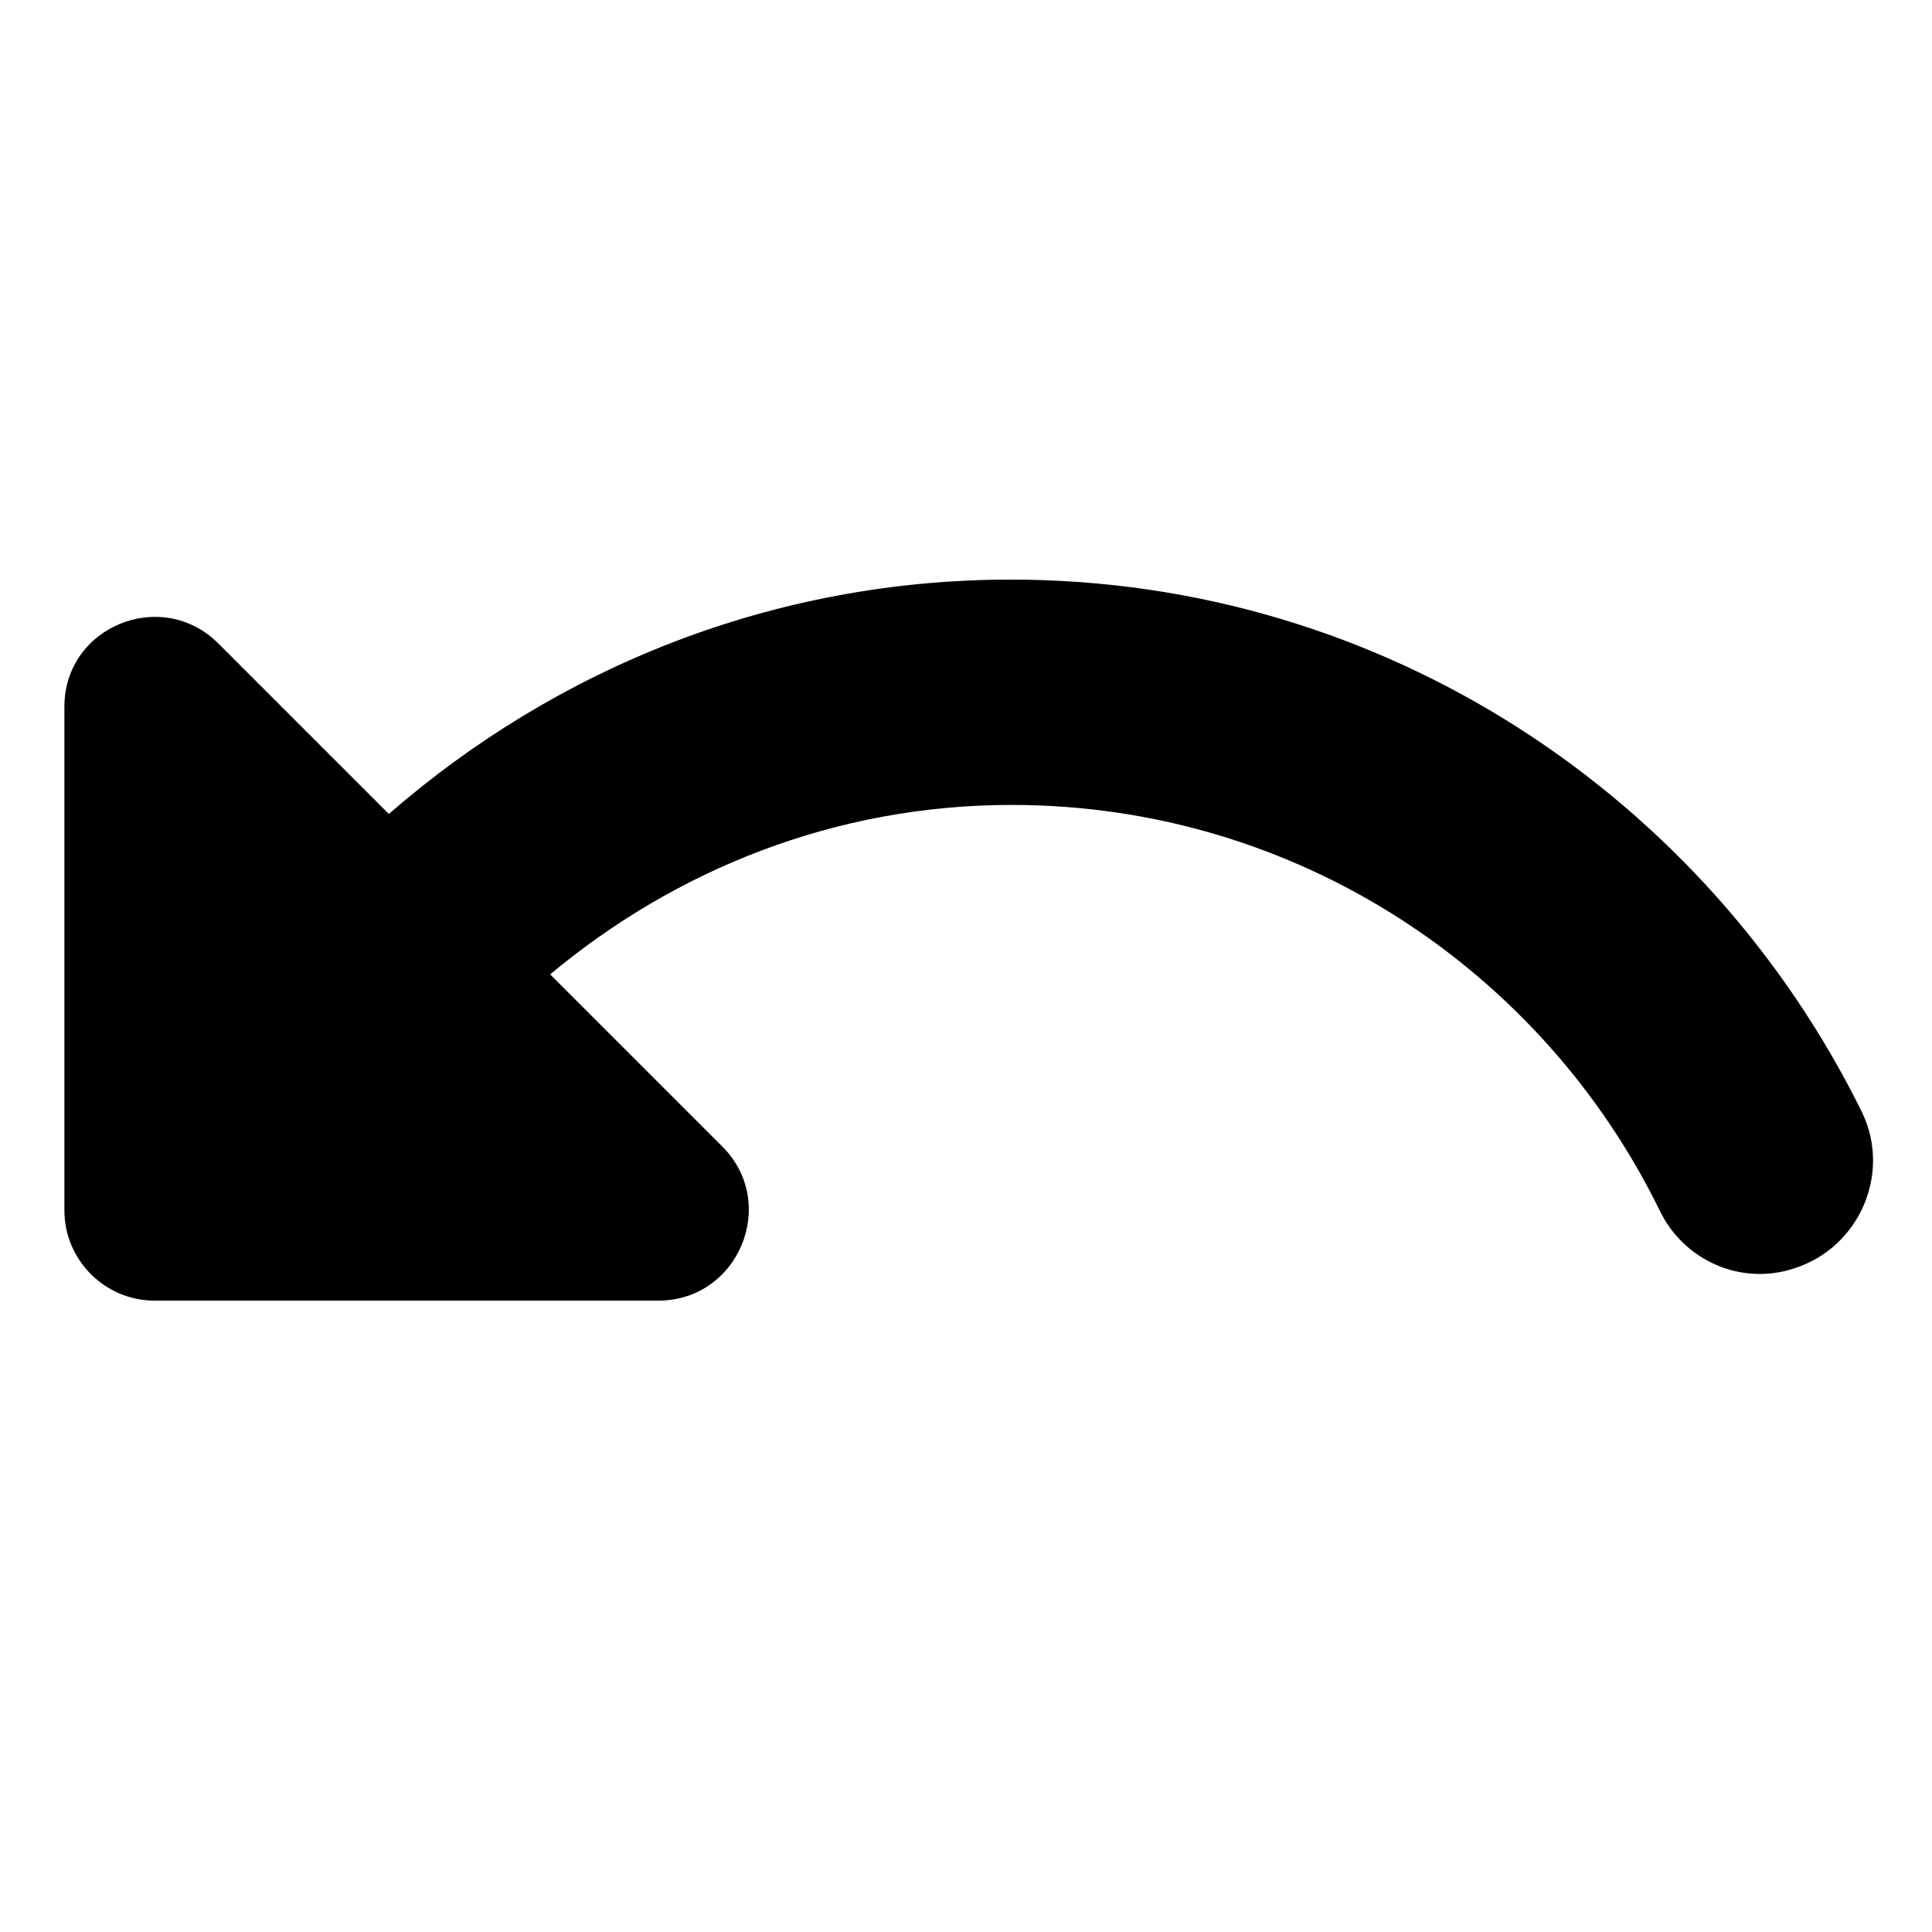
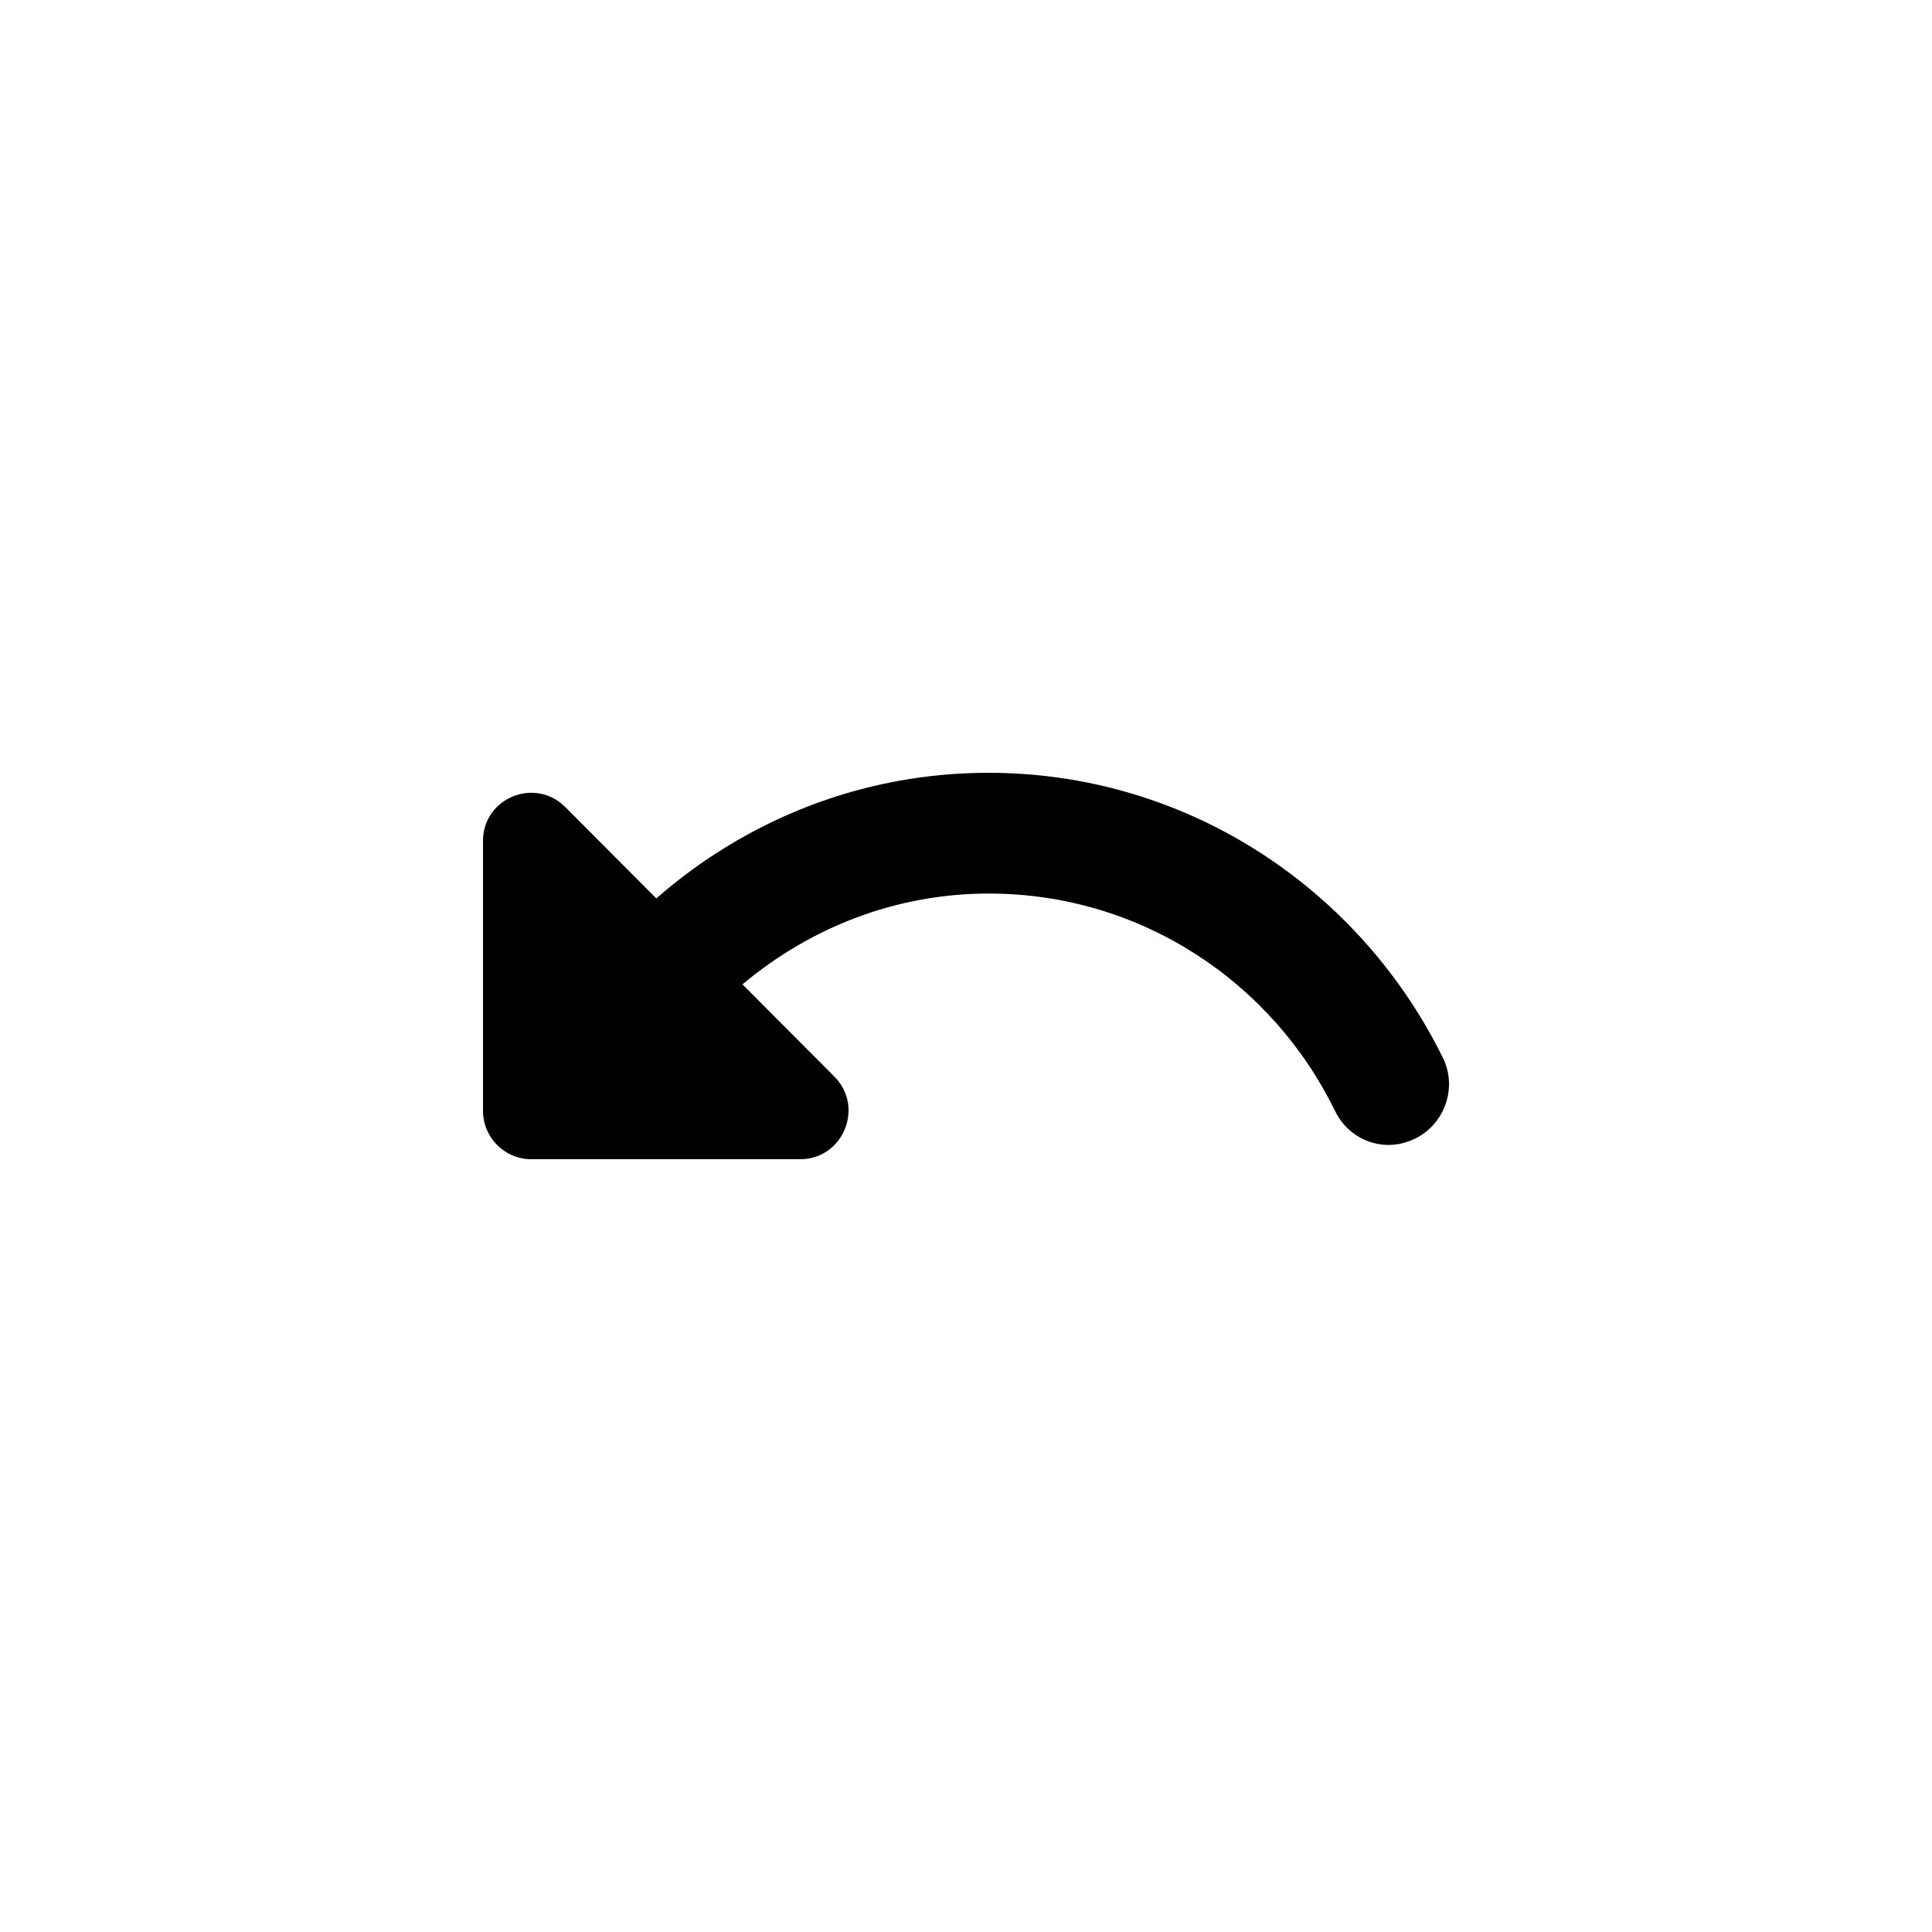
- <svg xmlns="http://www.w3.org/2000/svg" width="30" height="30" viewbox="0 0 30 30" code="81100" transform="">
-   <path d="M15.695 9C11.986 9 8.627 10.385 6.038 12.639L3.393 9.994C2.511 9.112 1 9.728 1 10.973L1 18.796C1 19.566 1.63 20.196 2.399 20.196L10.223 20.196C11.468 20.196 12.098 18.685 11.216 17.803L8.543 15.13C10.489 13.506 12.966 12.499 15.709 12.499 20.131 12.499 23.952 15.074 25.771 18.796 26.149 19.58 27.045 19.972 27.87 19.692 28.864 19.37 29.368 18.237 28.92 17.285 26.513 12.387 21.503 9 15.695 9Z" />
+ <svg xmlns="http://www.w3.org/2000/svg" width="40" height="40" viewbox="0 0 40 40" code="82895" transform="">
+   <path d="M20.465 16C17.823 16 15.432 16.99 13.588 18.6L11.704 16.71C11.076 16.08 10 16.52 10 17.41V23C10 23.55 10.448 24 10.997 24H16.568C17.455 24 17.903 22.92 17.275 22.29L15.372 20.38C16.757 19.22 18.521 18.5 20.475 18.5 23.624 18.5 26.345 20.34 27.64 23 27.909 23.56 28.547 23.84 29.135 23.64 29.843 23.41 30.202 22.6 29.883 21.92 28.169 18.42 24.601 16 20.465 16Z" />
</svg>
